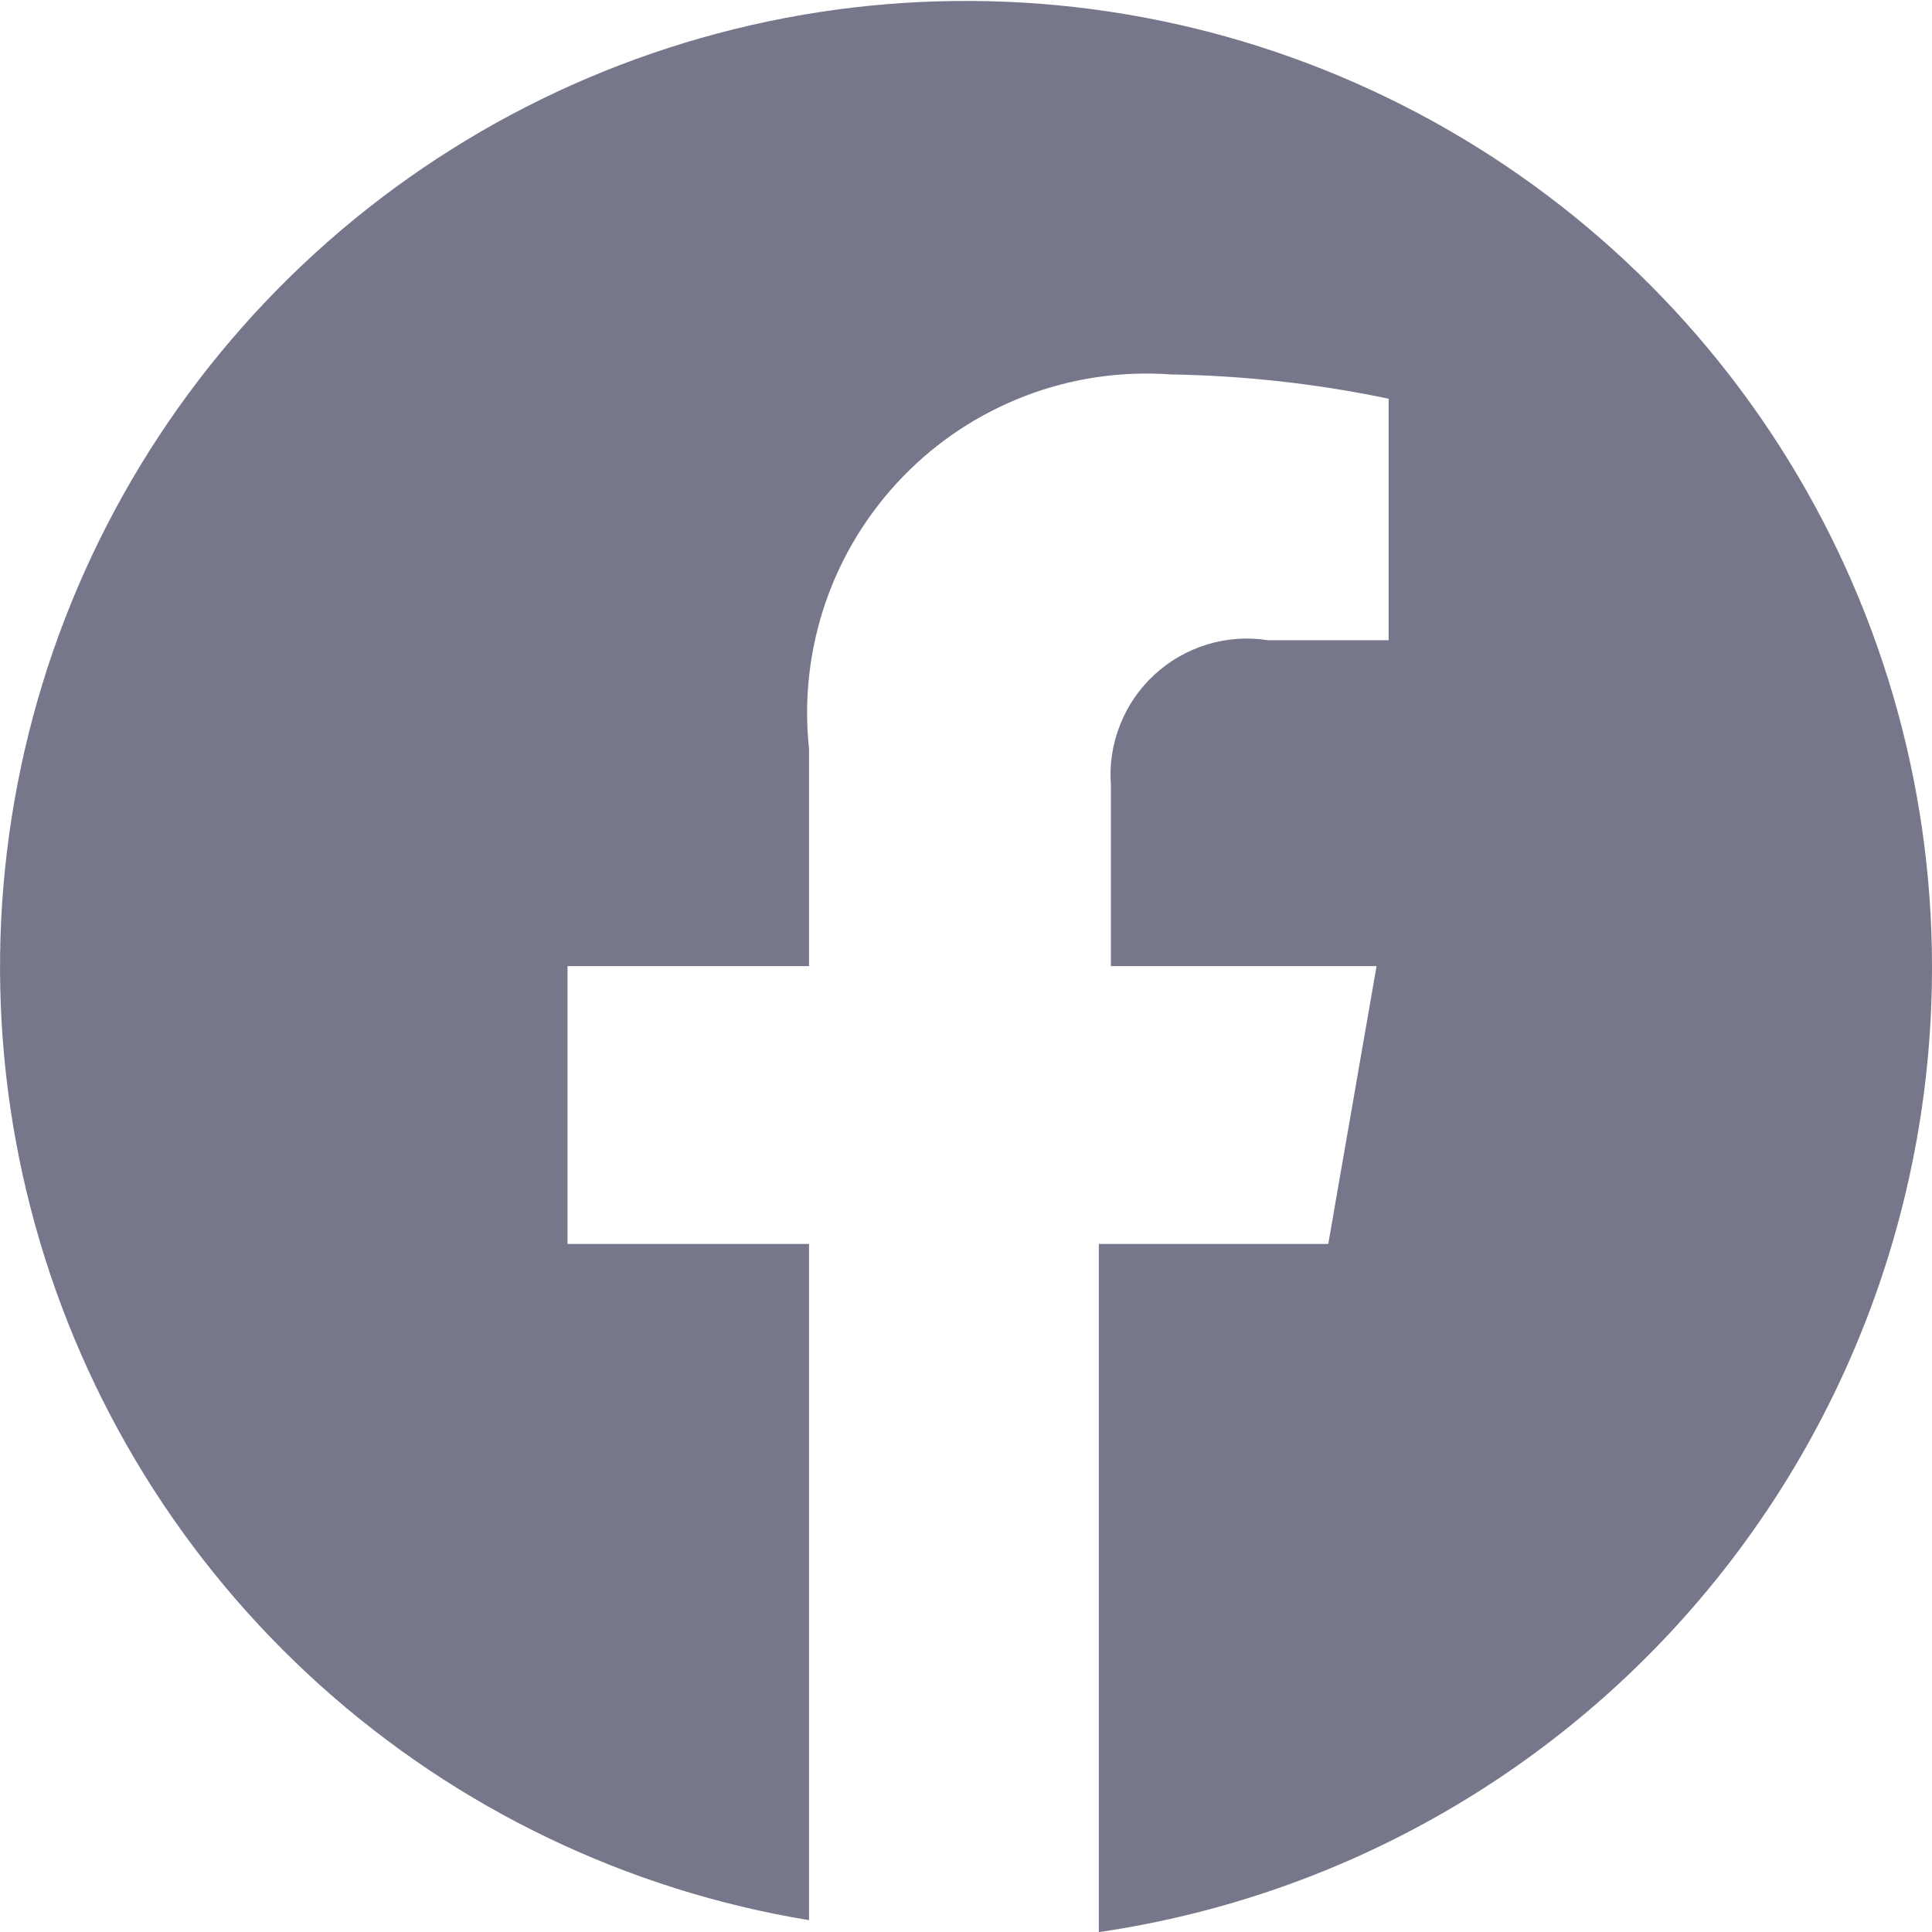
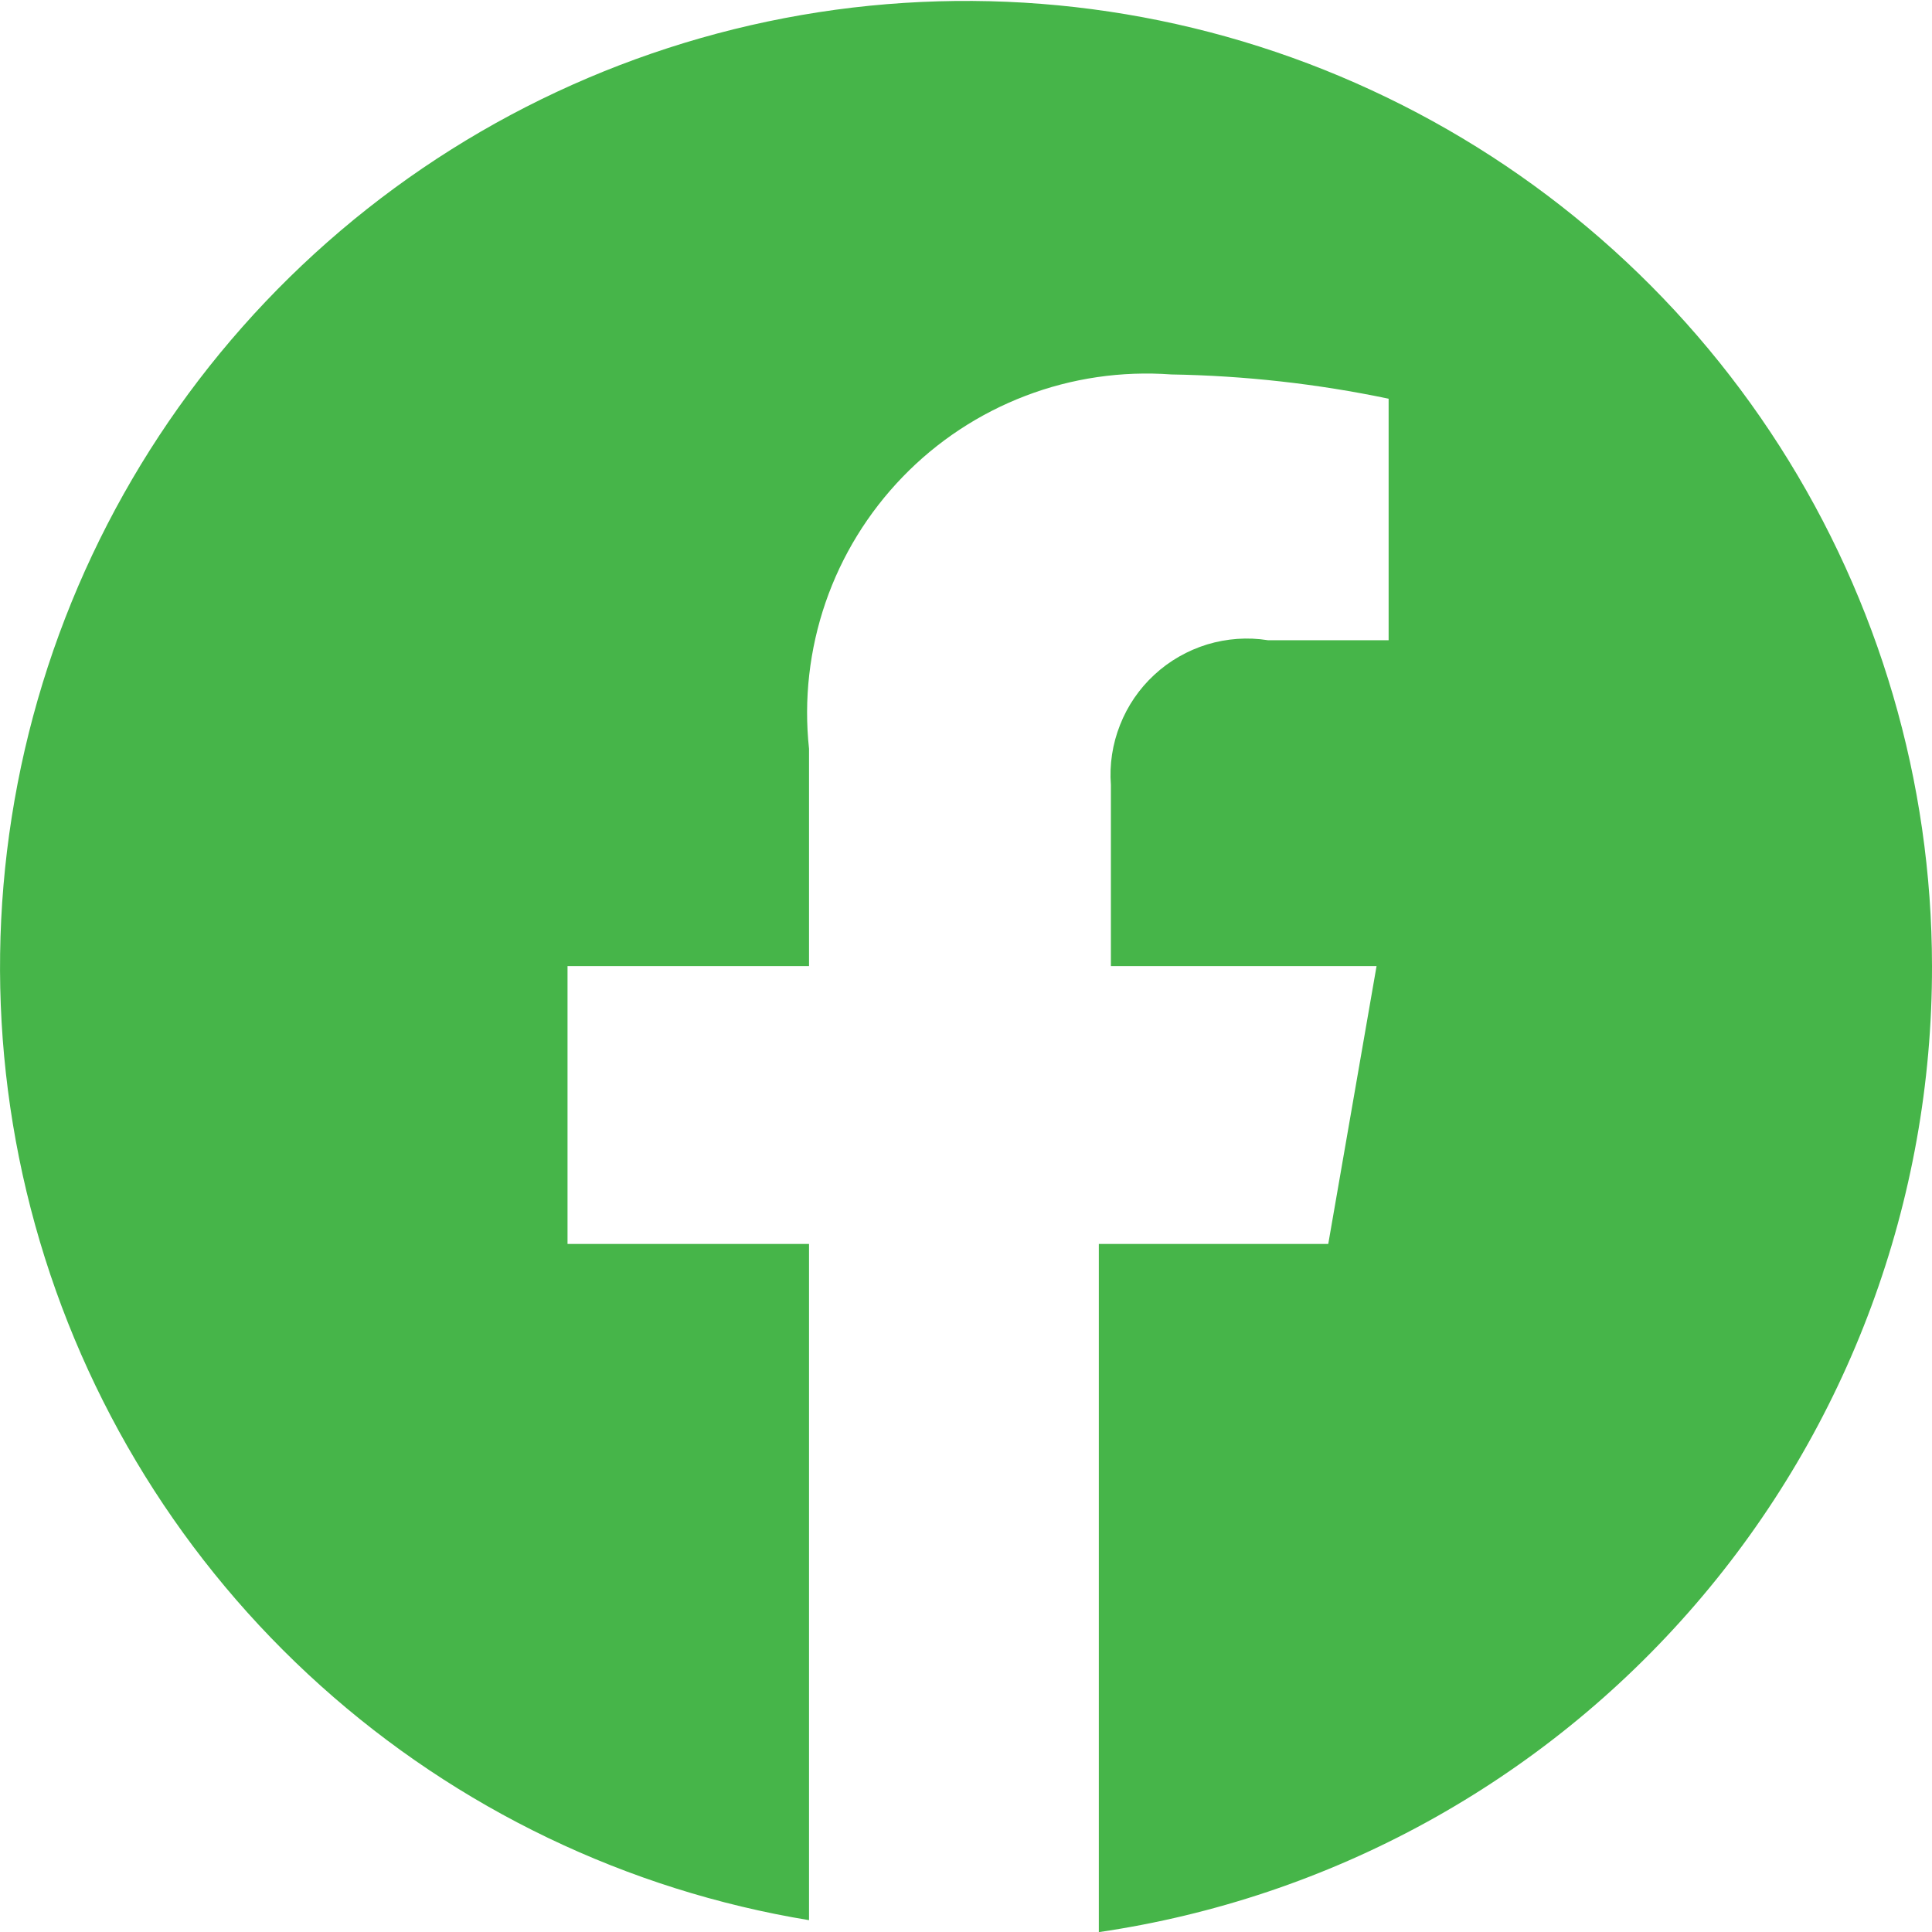
<svg xmlns="http://www.w3.org/2000/svg" width="16" height="16" viewBox="0 0 16 16" fill="none">
-   <path fill-rule="evenodd" clip-rule="evenodd" d="M16 8.001C16.003 9.941 15.308 11.818 14.041 13.287C12.774 14.757 11.02 15.72 9.1 16.001V10.302H11L11.4 8.001H9.2V6.501C9.187 6.332 9.213 6.161 9.276 6.003C9.338 5.845 9.435 5.703 9.56 5.588C9.685 5.472 9.835 5.387 9.997 5.337C10.16 5.288 10.332 5.275 10.5 5.302H11.5V3.302C10.908 3.178 10.305 3.111 9.7 3.101C9.29 3.071 8.877 3.131 8.493 3.278C8.108 3.425 7.761 3.654 7.475 3.95C7.189 4.246 6.971 4.6 6.837 4.989C6.703 5.379 6.656 5.792 6.7 6.201V8.001H4.7V10.302H6.7V15.902C5.194 15.654 3.79 14.98 2.655 13.96C1.519 12.94 0.699 11.616 0.291 10.145C-0.117 8.674 -0.095 7.118 0.353 5.658C0.801 4.199 1.657 2.899 2.821 1.91C3.984 0.922 5.406 0.288 6.918 0.081C8.431 -0.125 9.971 0.105 11.356 0.746C12.742 1.386 13.915 2.409 14.738 3.695C15.561 4.981 15.999 6.475 16 8.001Z" fill="#77778C" />
+   <path fill-rule="evenodd" clip-rule="evenodd" d="M16 8.001C16.003 9.941 15.308 11.818 14.041 13.287C12.774 14.757 11.02 15.72 9.1 16.001V10.302H11L11.4 8.001H9.2V6.501C9.187 6.332 9.213 6.161 9.276 6.003C9.338 5.845 9.435 5.703 9.56 5.588C9.685 5.472 9.835 5.387 9.997 5.337C10.16 5.288 10.332 5.275 10.5 5.302H11.5V3.302C10.908 3.178 10.305 3.111 9.7 3.101C9.29 3.071 8.877 3.131 8.493 3.278C8.108 3.425 7.761 3.654 7.475 3.95C7.189 4.246 6.971 4.6 6.837 4.989C6.703 5.379 6.656 5.792 6.7 6.201V8.001H4.7V10.302H6.7V15.902C5.194 15.654 3.79 14.98 2.655 13.96C1.519 12.94 0.699 11.616 0.291 10.145C-0.117 8.674 -0.095 7.118 0.353 5.658C0.801 4.199 1.657 2.899 2.821 1.91C3.984 0.922 5.406 0.288 6.918 0.081C8.431 -0.125 9.971 0.105 11.356 0.746C12.742 1.386 13.915 2.409 14.738 3.695C15.561 4.981 15.999 6.475 16 8.001Z" fill="#46B549" />
</svg>
